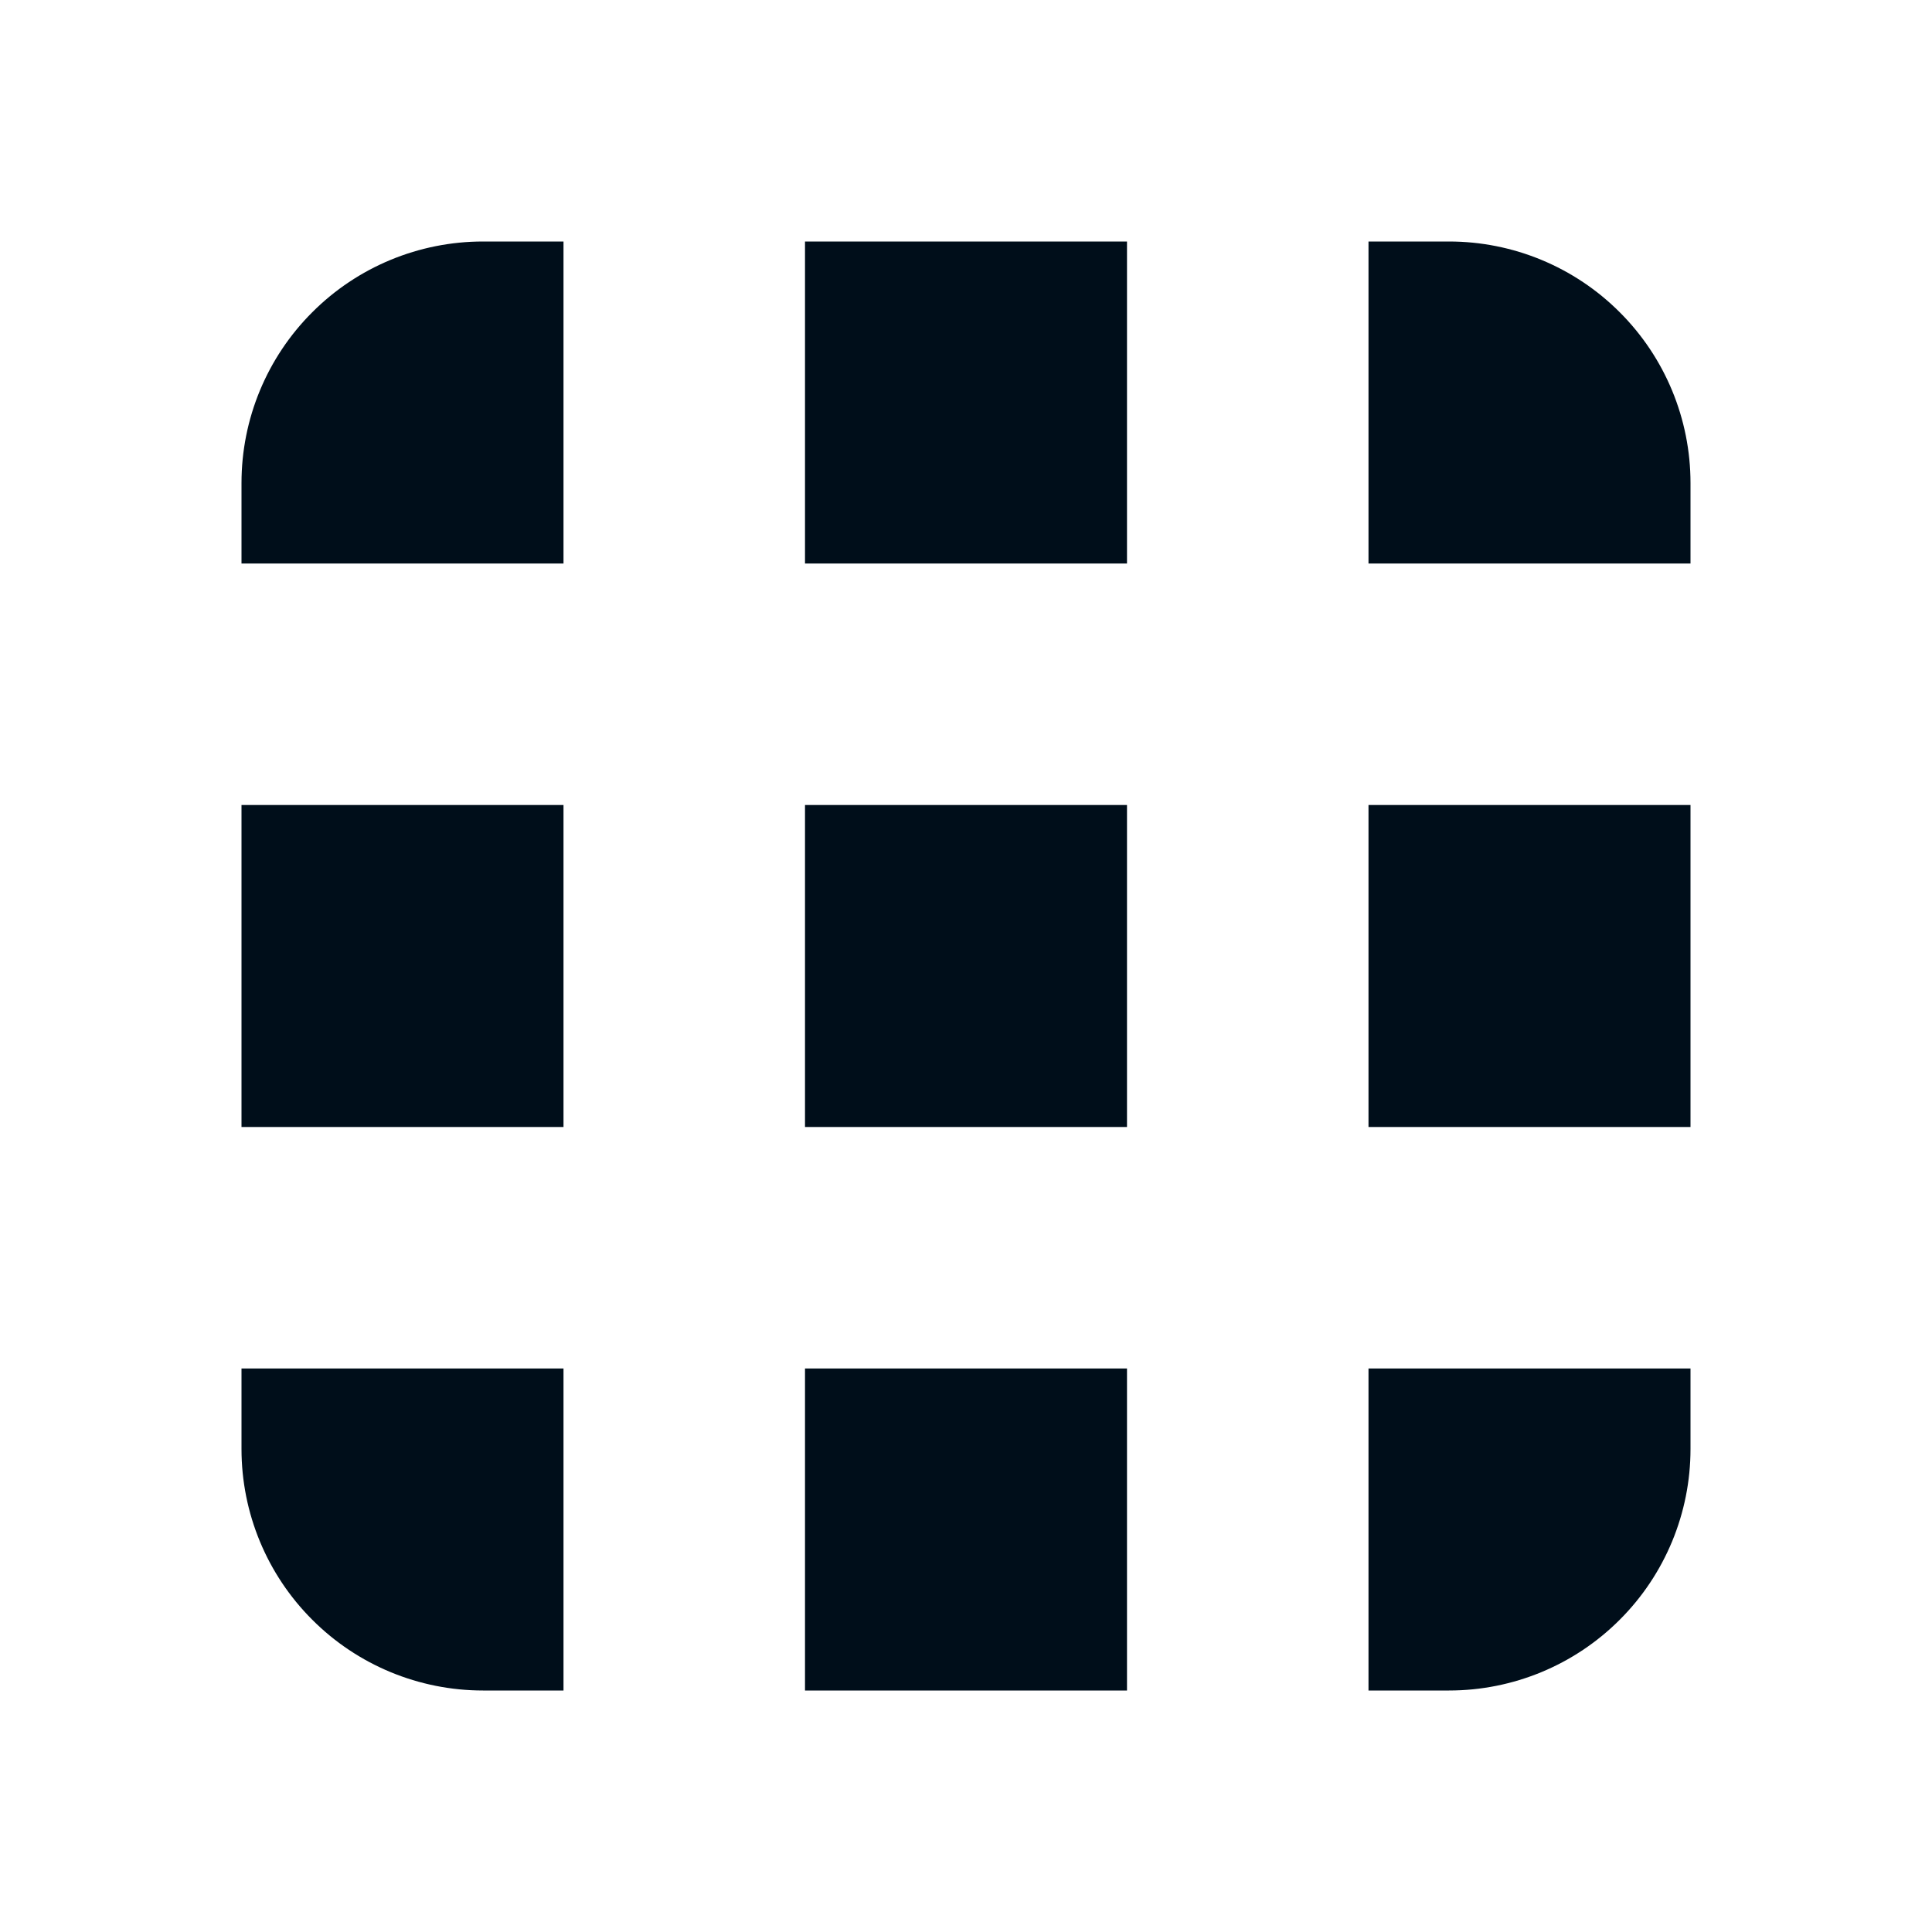
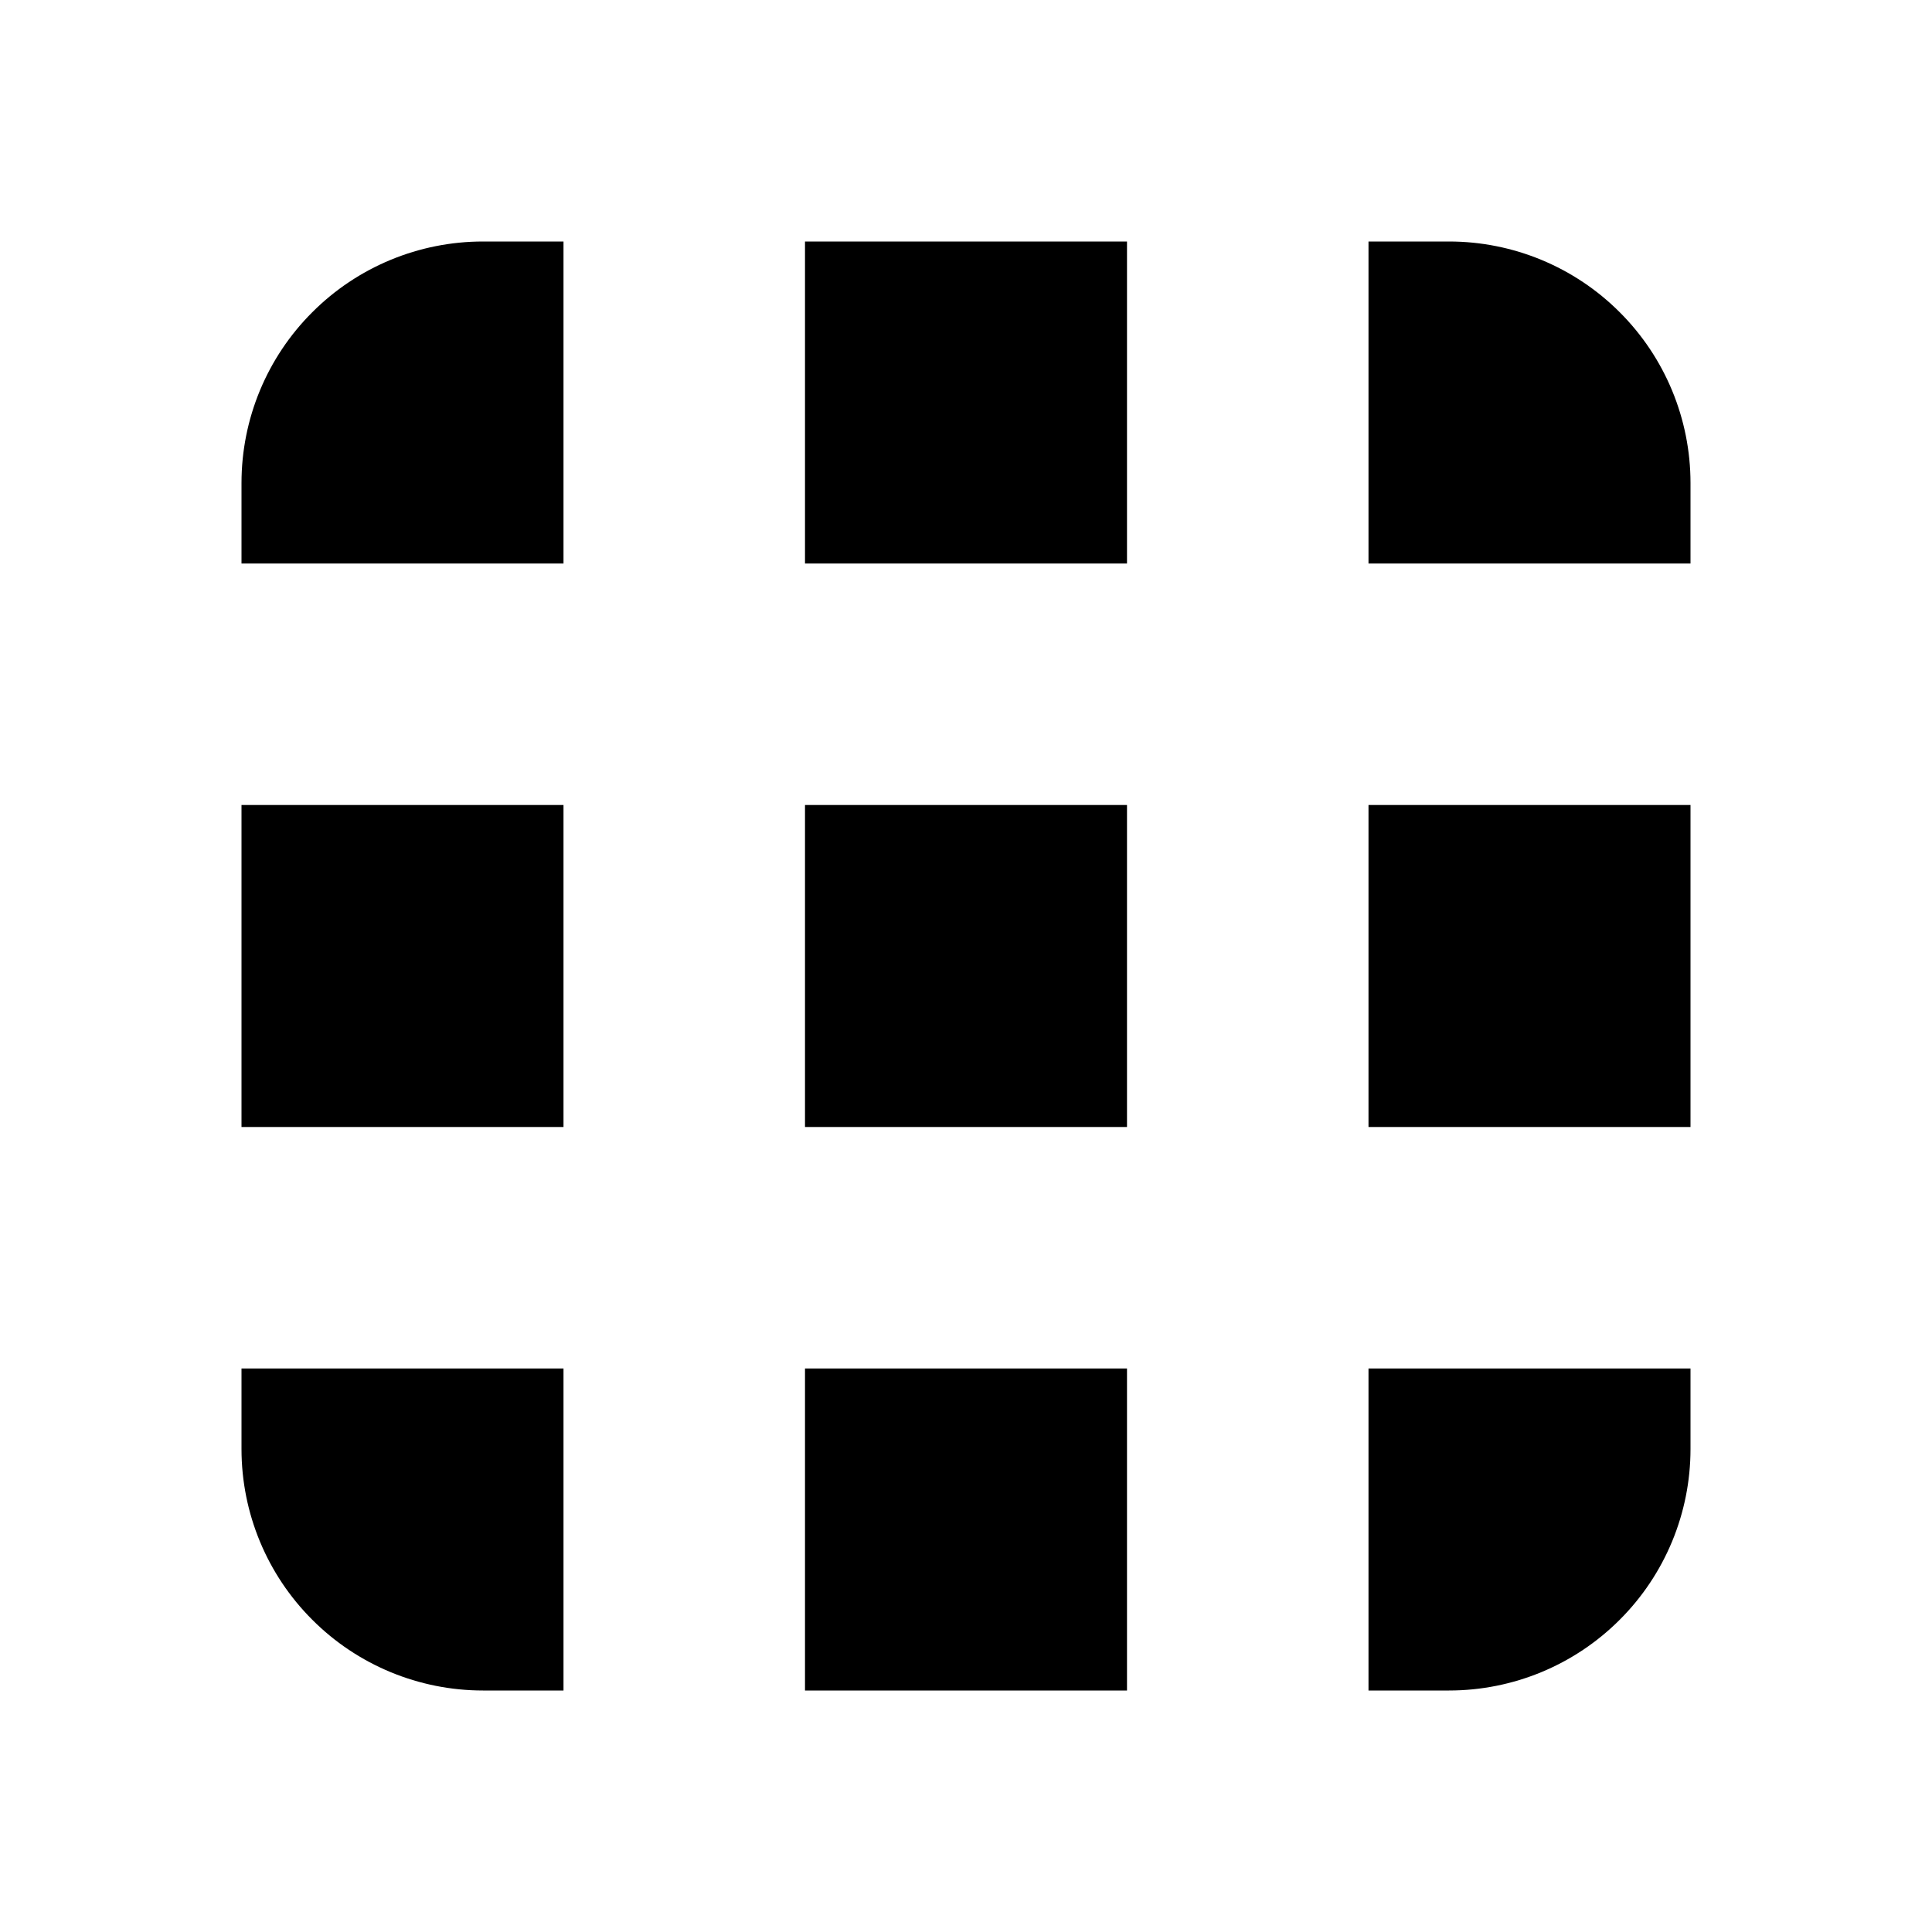
- <svg xmlns="http://www.w3.org/2000/svg" width="24" height="24" viewBox="0 0 24 24" fill="none">
-   <path d="M7 7H3V6C3 5.204 3.316 4.441 3.879 3.879C4.441 3.316 5.204 3 6 3H7V7ZM14 3H10V7H14V3ZM21 6C21 5.204 20.684 4.441 20.121 3.879C19.559 3.316 18.796 3 18 3H17V7H21V6ZM7 10H3V14H7V10ZM14 10H10V14H14V10ZM21 10H17V14H21V10ZM7 17H3V18C3 18.796 3.316 19.559 3.879 20.121C4.441 20.684 5.204 21 6 21H7V17ZM14 17H10V21H14V17ZM21 18V17H17V21H18C18.796 21 19.559 20.684 20.121 20.121C20.684 19.559 21 18.796 21 18Z" fill="#000E1A" />
+ <svg xmlns="http://www.w3.org/2000/svg" width="24" height="24" viewBox="0 0 24 24">
+   <path d="M7 7H3V6C3 5.204 3.316 4.441 3.879 3.879C4.441 3.316 5.204 3 6 3H7V7ZM14 3H10V7H14V3ZM21 6C21 5.204 20.684 4.441 20.121 3.879C19.559 3.316 18.796 3 18 3H17V7H21V6ZM7 10H3V14H7V10ZM14 10H10V14H14V10ZM21 10H17V14H21V10ZM7 17H3V18C3 18.796 3.316 19.559 3.879 20.121C4.441 20.684 5.204 21 6 21H7V17ZM14 17H10V21H14V17ZM21 18V17H17V21H18C18.796 21 19.559 20.684 20.121 20.121C20.684 19.559 21 18.796 21 18Z" />
</svg>
